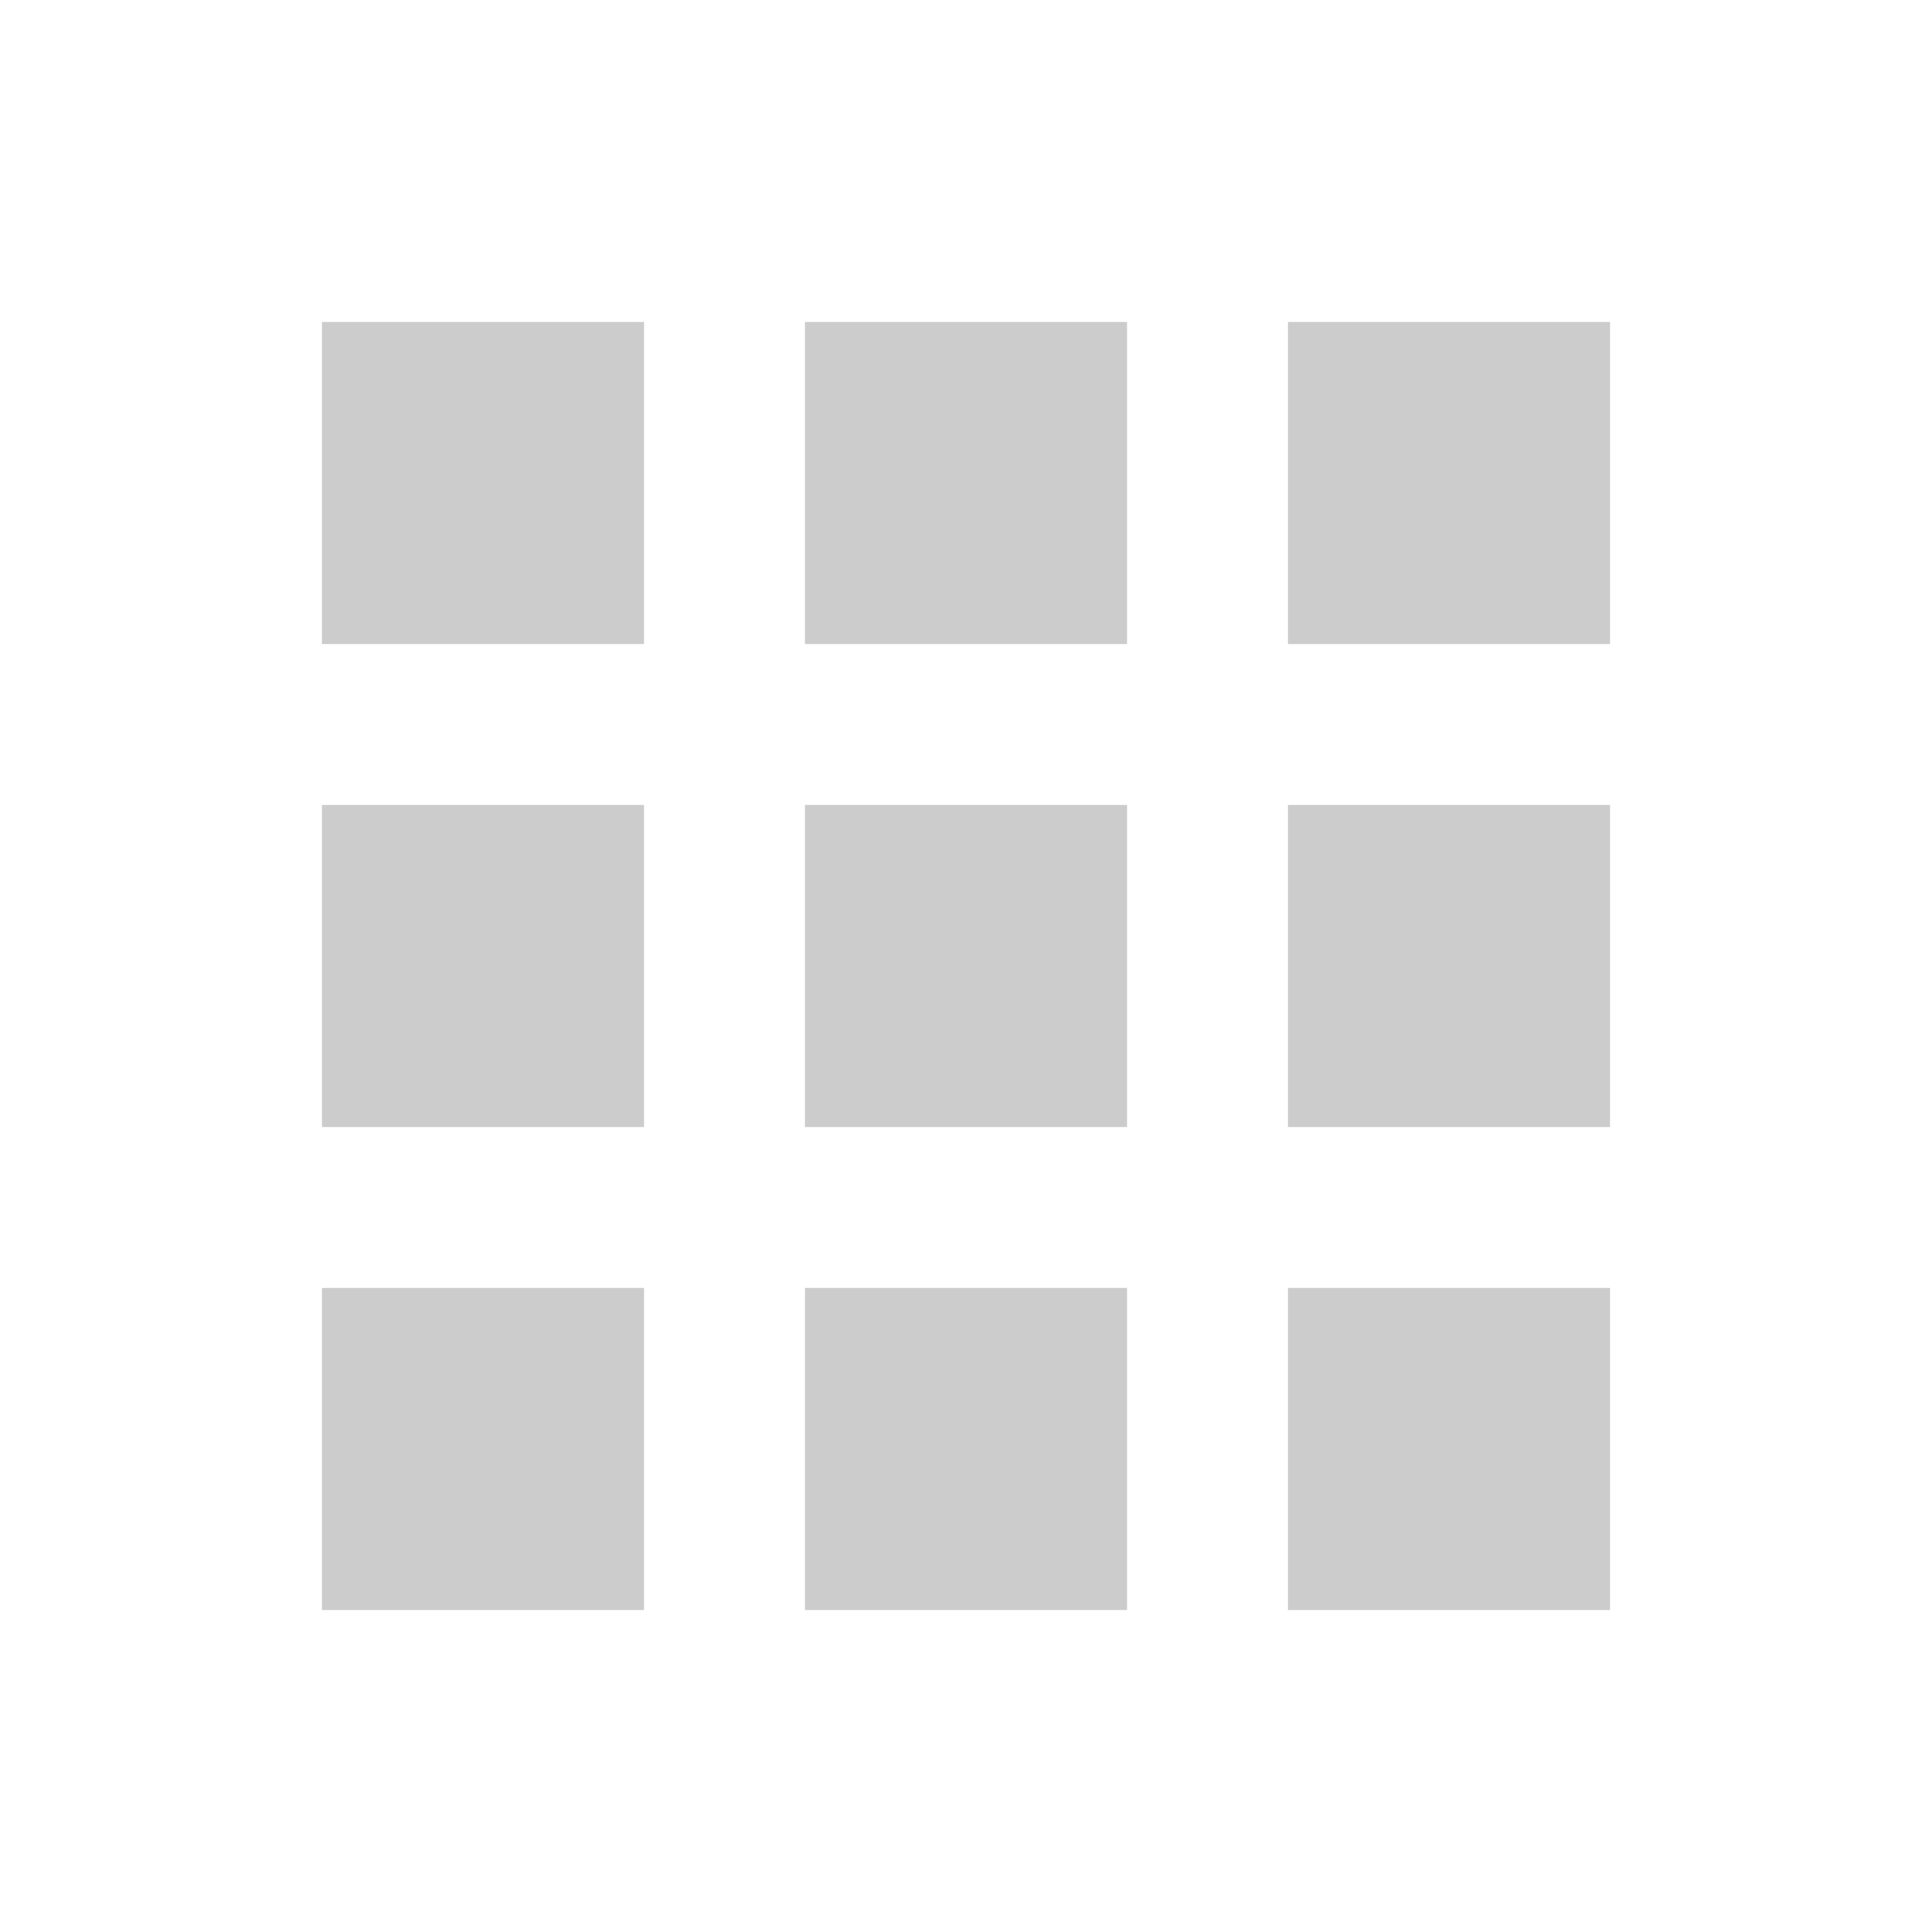
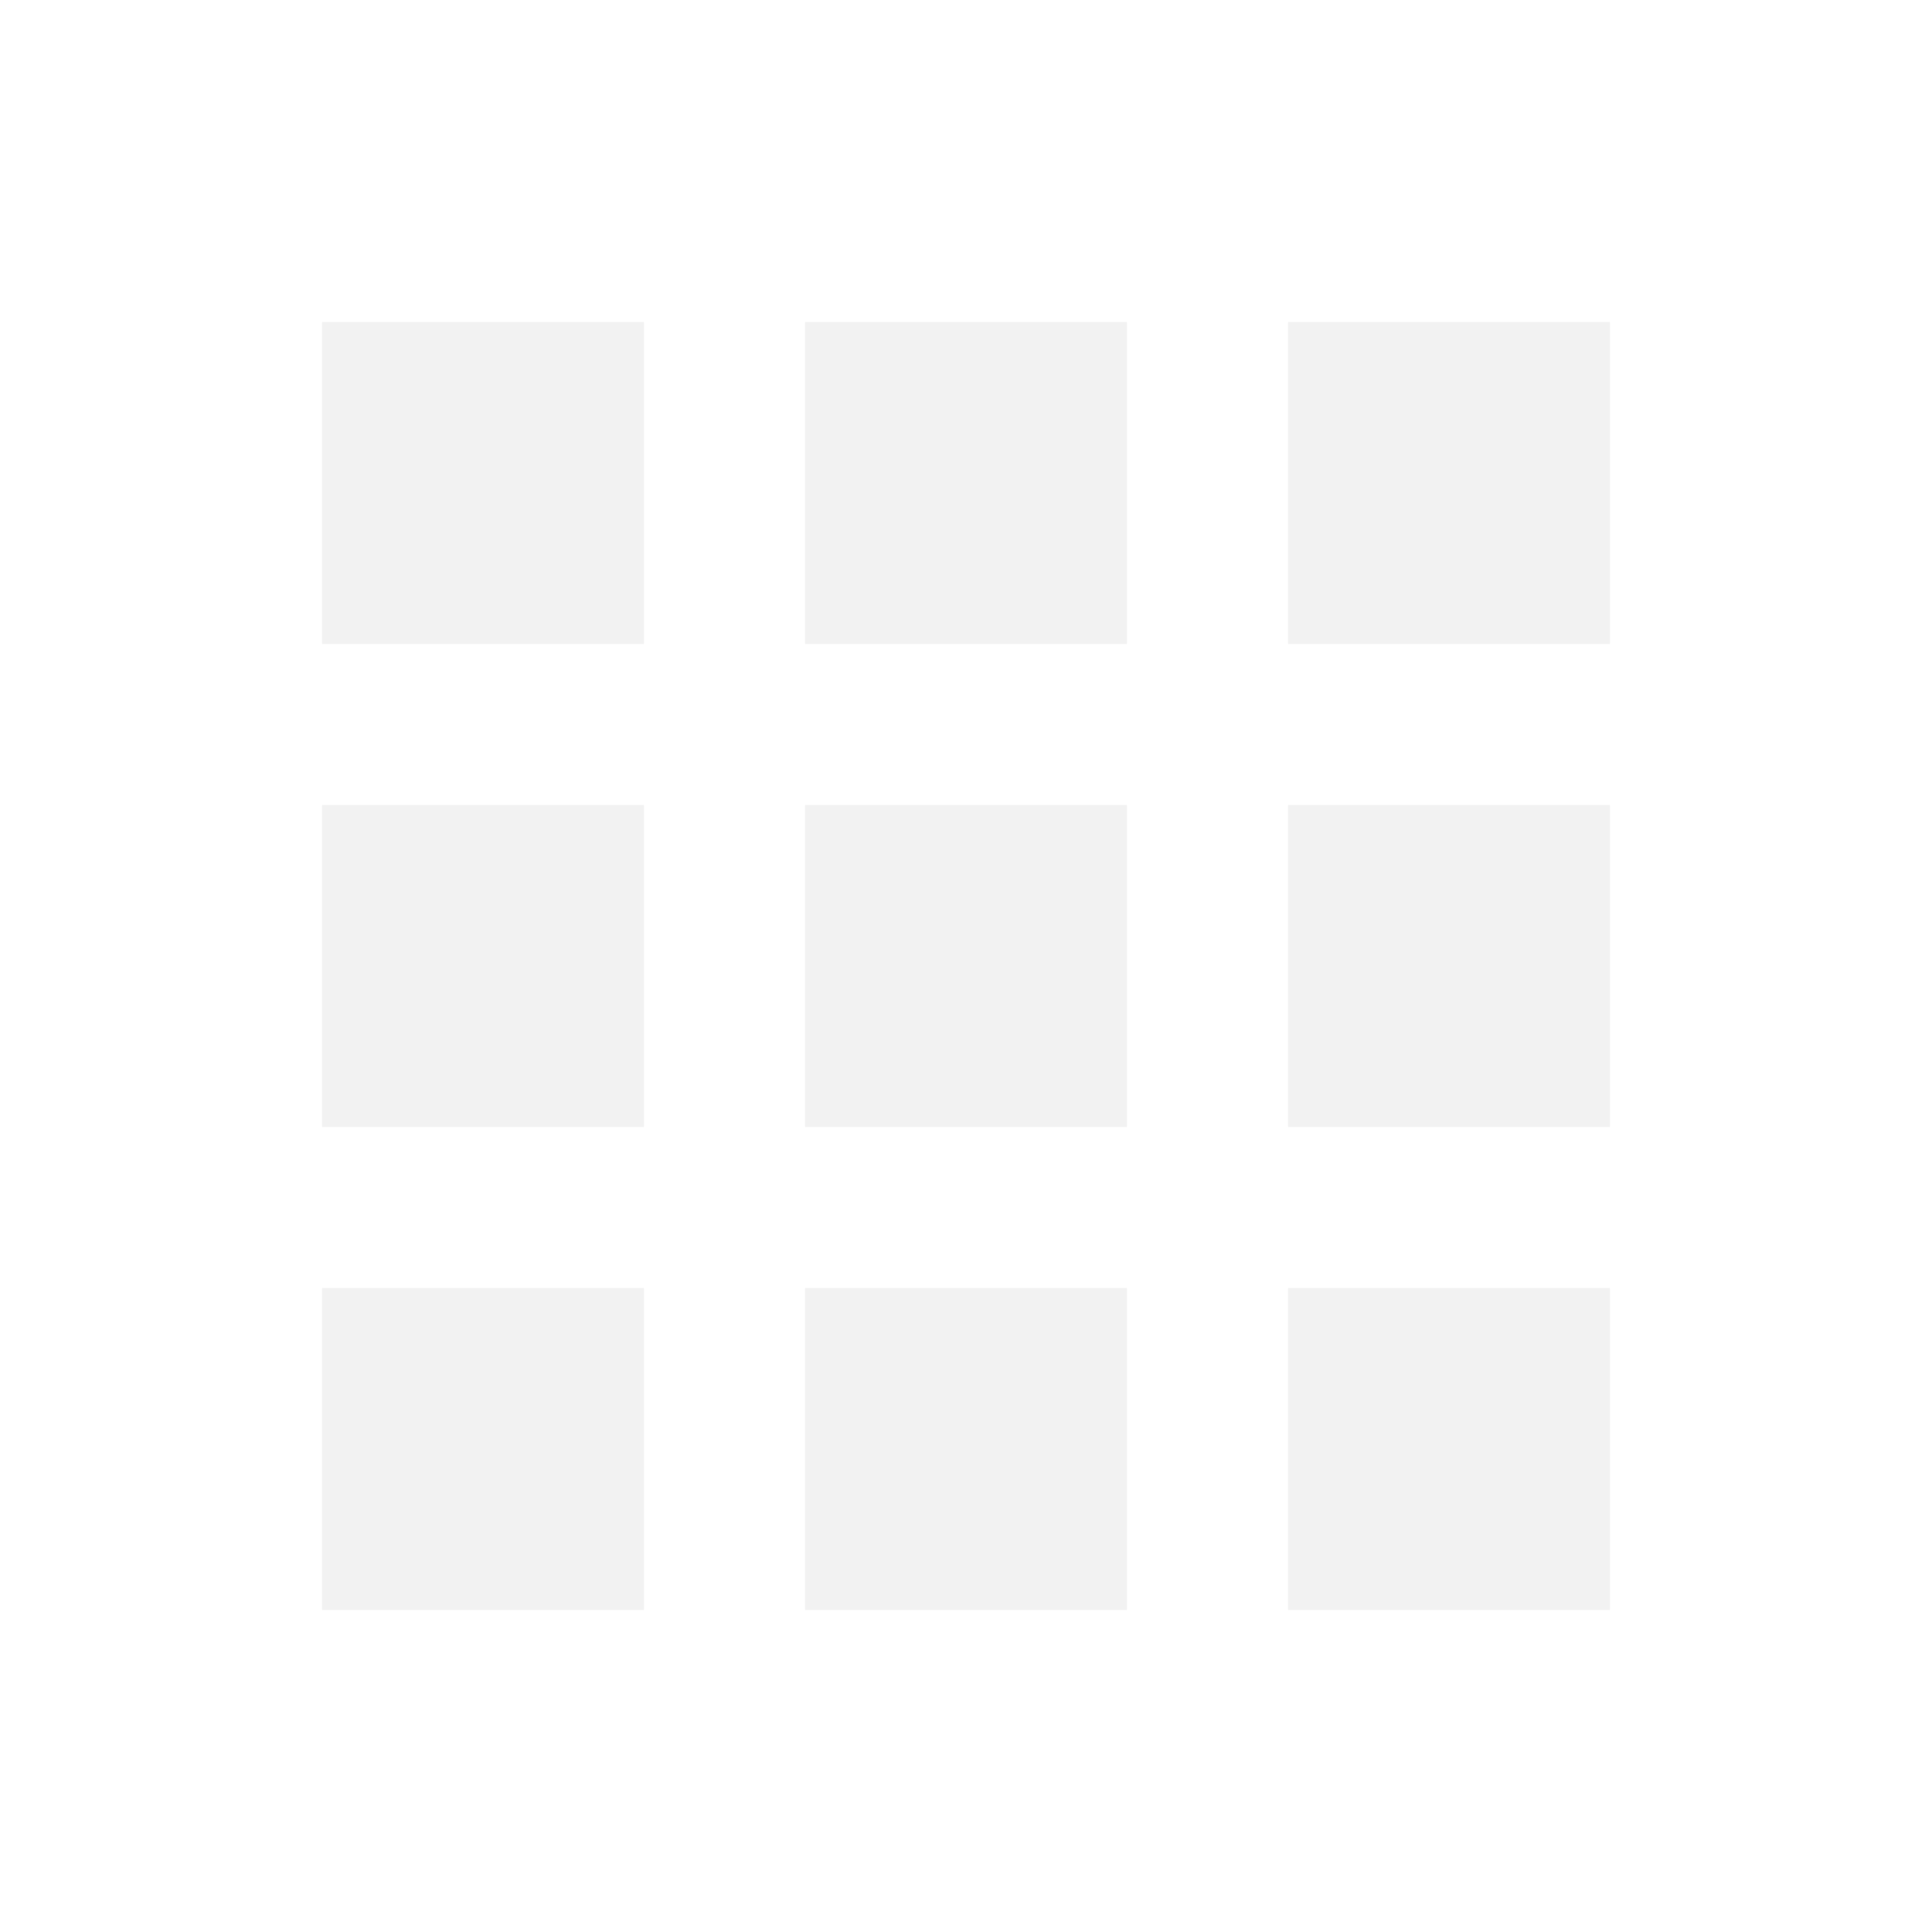
<svg xmlns="http://www.w3.org/2000/svg" t="1590327865660" class="icon" viewBox="0 0 1024 1024" version="1.1" p-id="9478" width="24" height="24">
  <defs>
    <style type="text/css" />
  </defs>
-   <path d="M170.667 341.333h170.667V170.667H170.667v170.667z m256 512h170.667v-170.667h-170.667v170.667z m-256 0h170.667v-170.667H170.667v170.667z m0-256h170.667v-170.667H170.667v170.667z m256 0h170.667v-170.667h-170.667v170.667z m256-426.667v170.667h170.667V170.667h-170.667z m-256 170.667h170.667V170.667h-170.667v170.667z m256 256h170.667v-170.667h-170.667v170.667z m0 256h170.667v-170.667h-170.667v170.667z" p-id="9479" fill="#cccccc" />
+   <path d="M170.667 341.333h170.667V170.667H170.667v170.667z m256 512h170.667v-170.667h-170.667v170.667z m-256 0h170.667v-170.667H170.667v170.667z m0-256h170.667v-170.667H170.667v170.667z m256 0h170.667v-170.667h-170.667v170.667z m256-426.667v170.667h170.667V170.667h-170.667z m-256 170.667h170.667V170.667h-170.667v170.667z m256 256h170.667v-170.667h-170.667v170.667z m0 256h170.667v-170.667h-170.667v170.667z" p-id="9479" fill="#f2f2f2" />
</svg>
